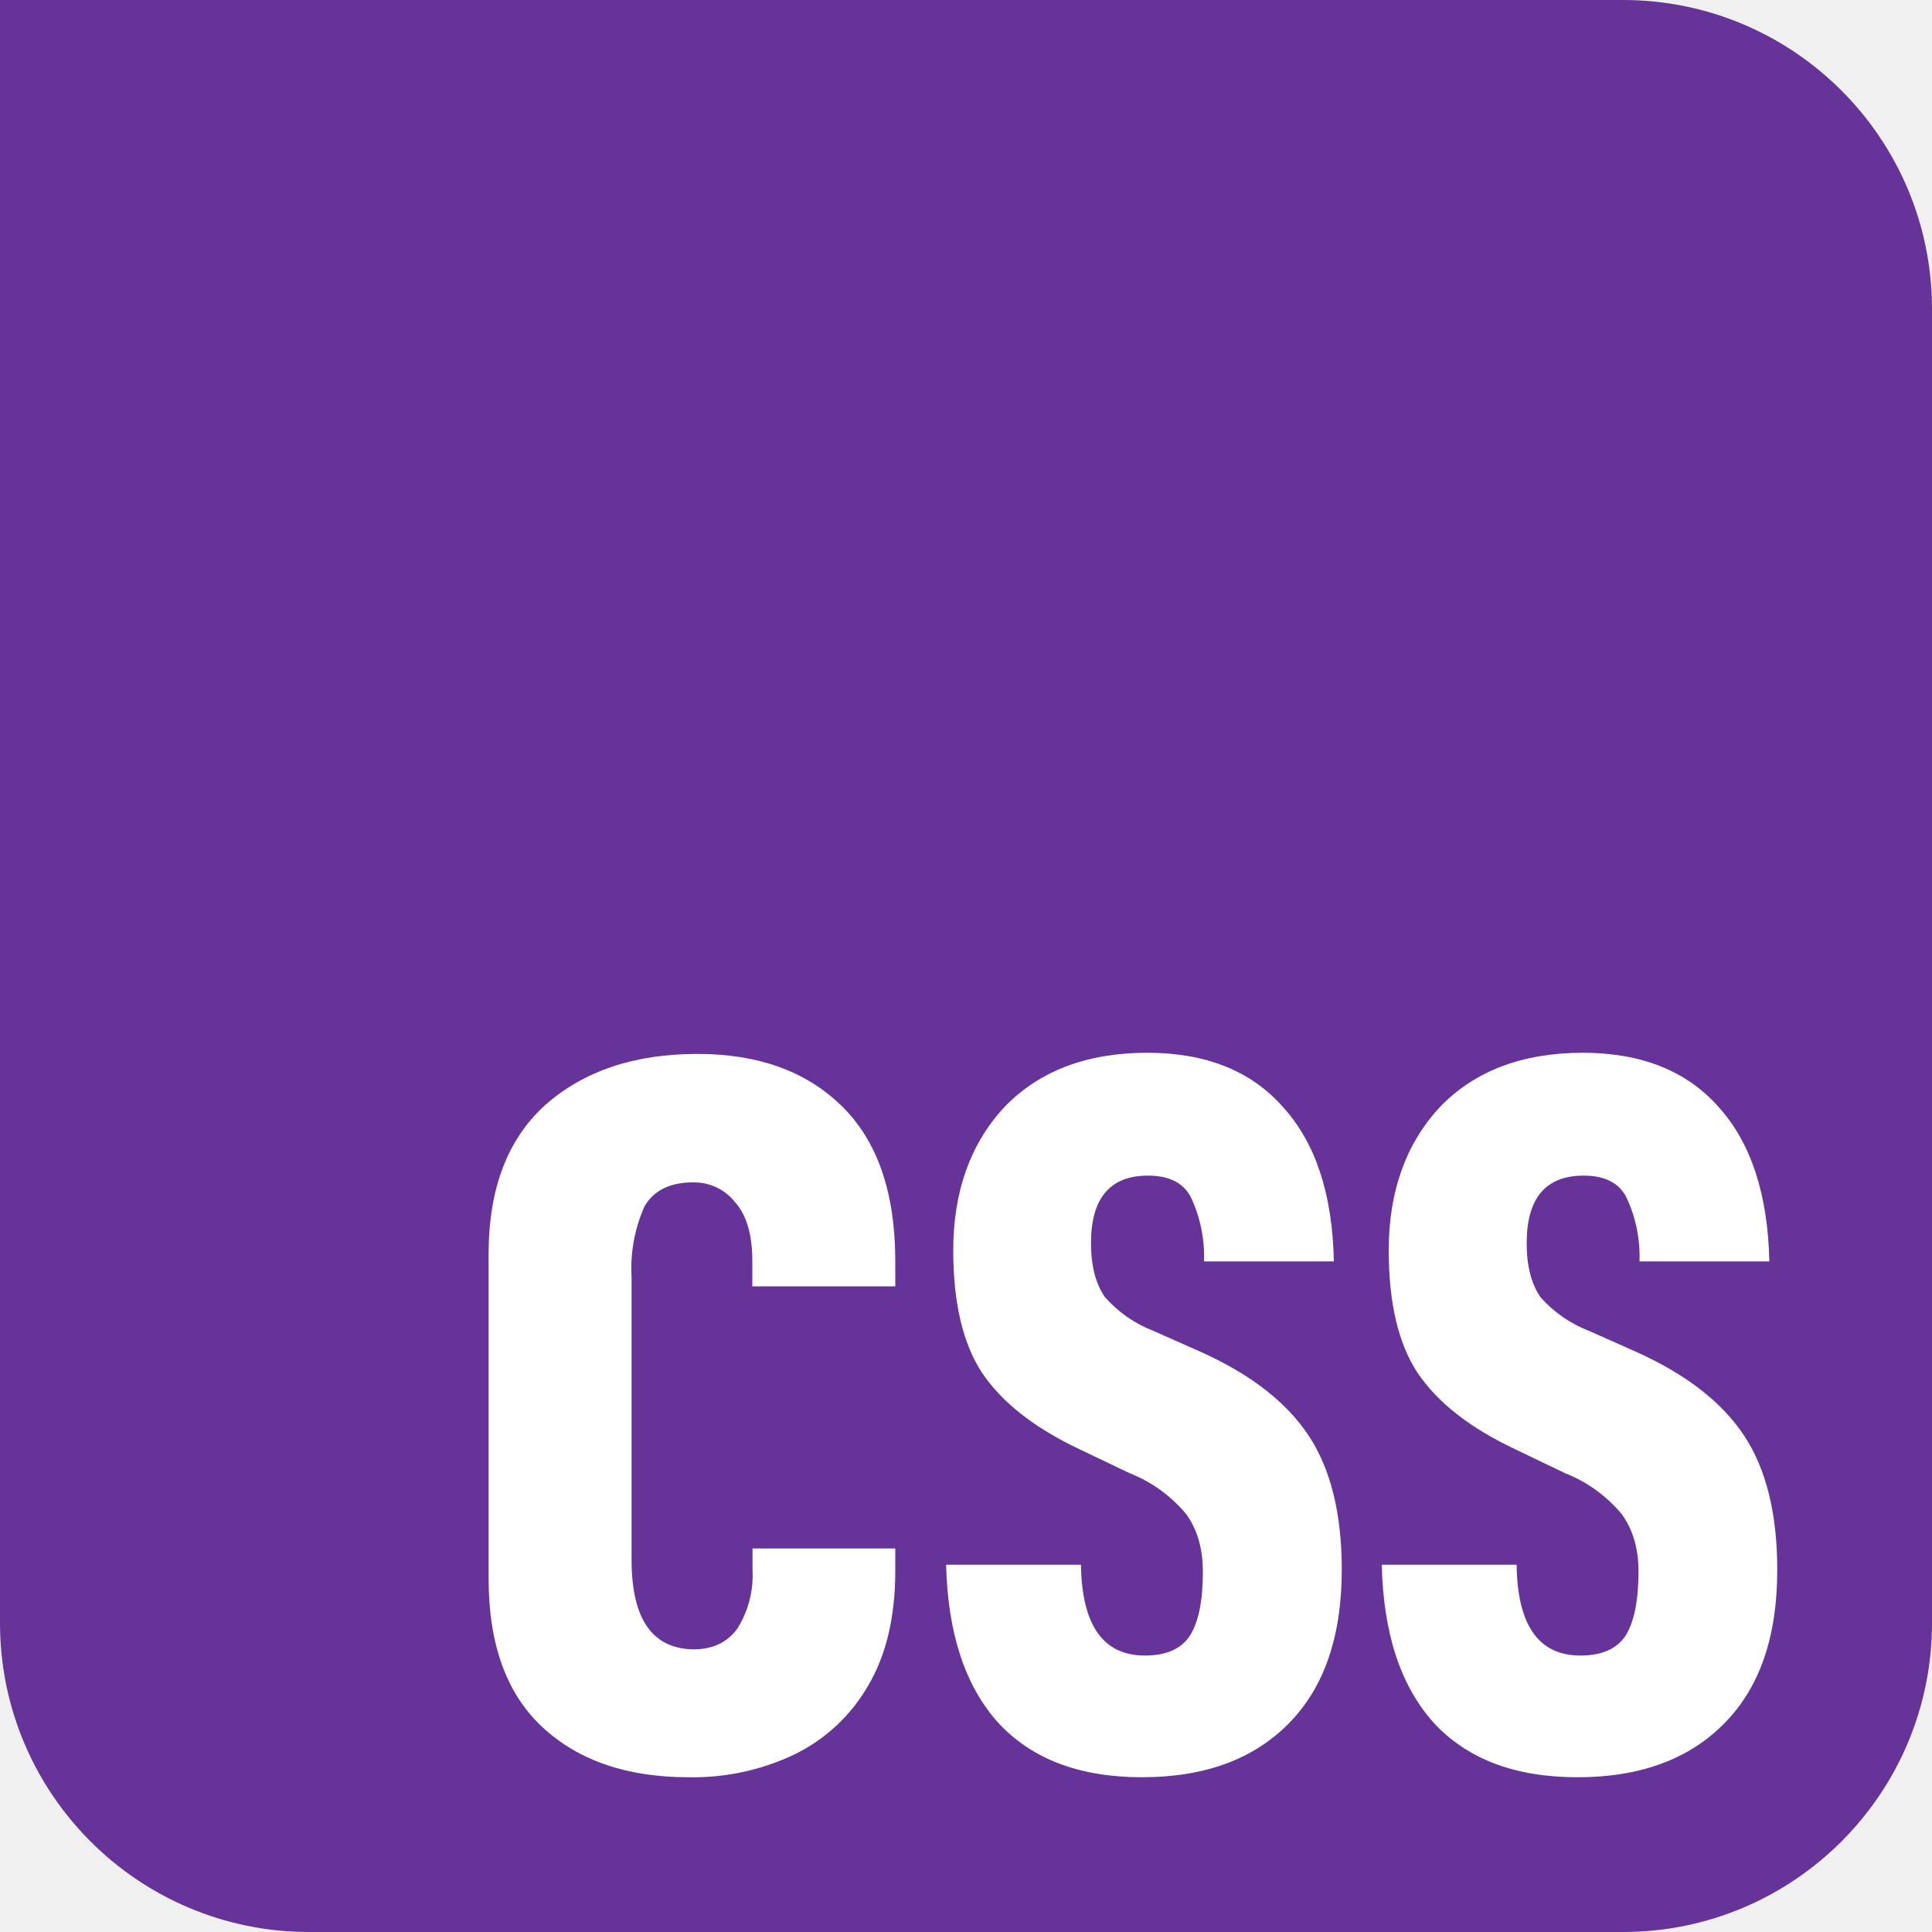
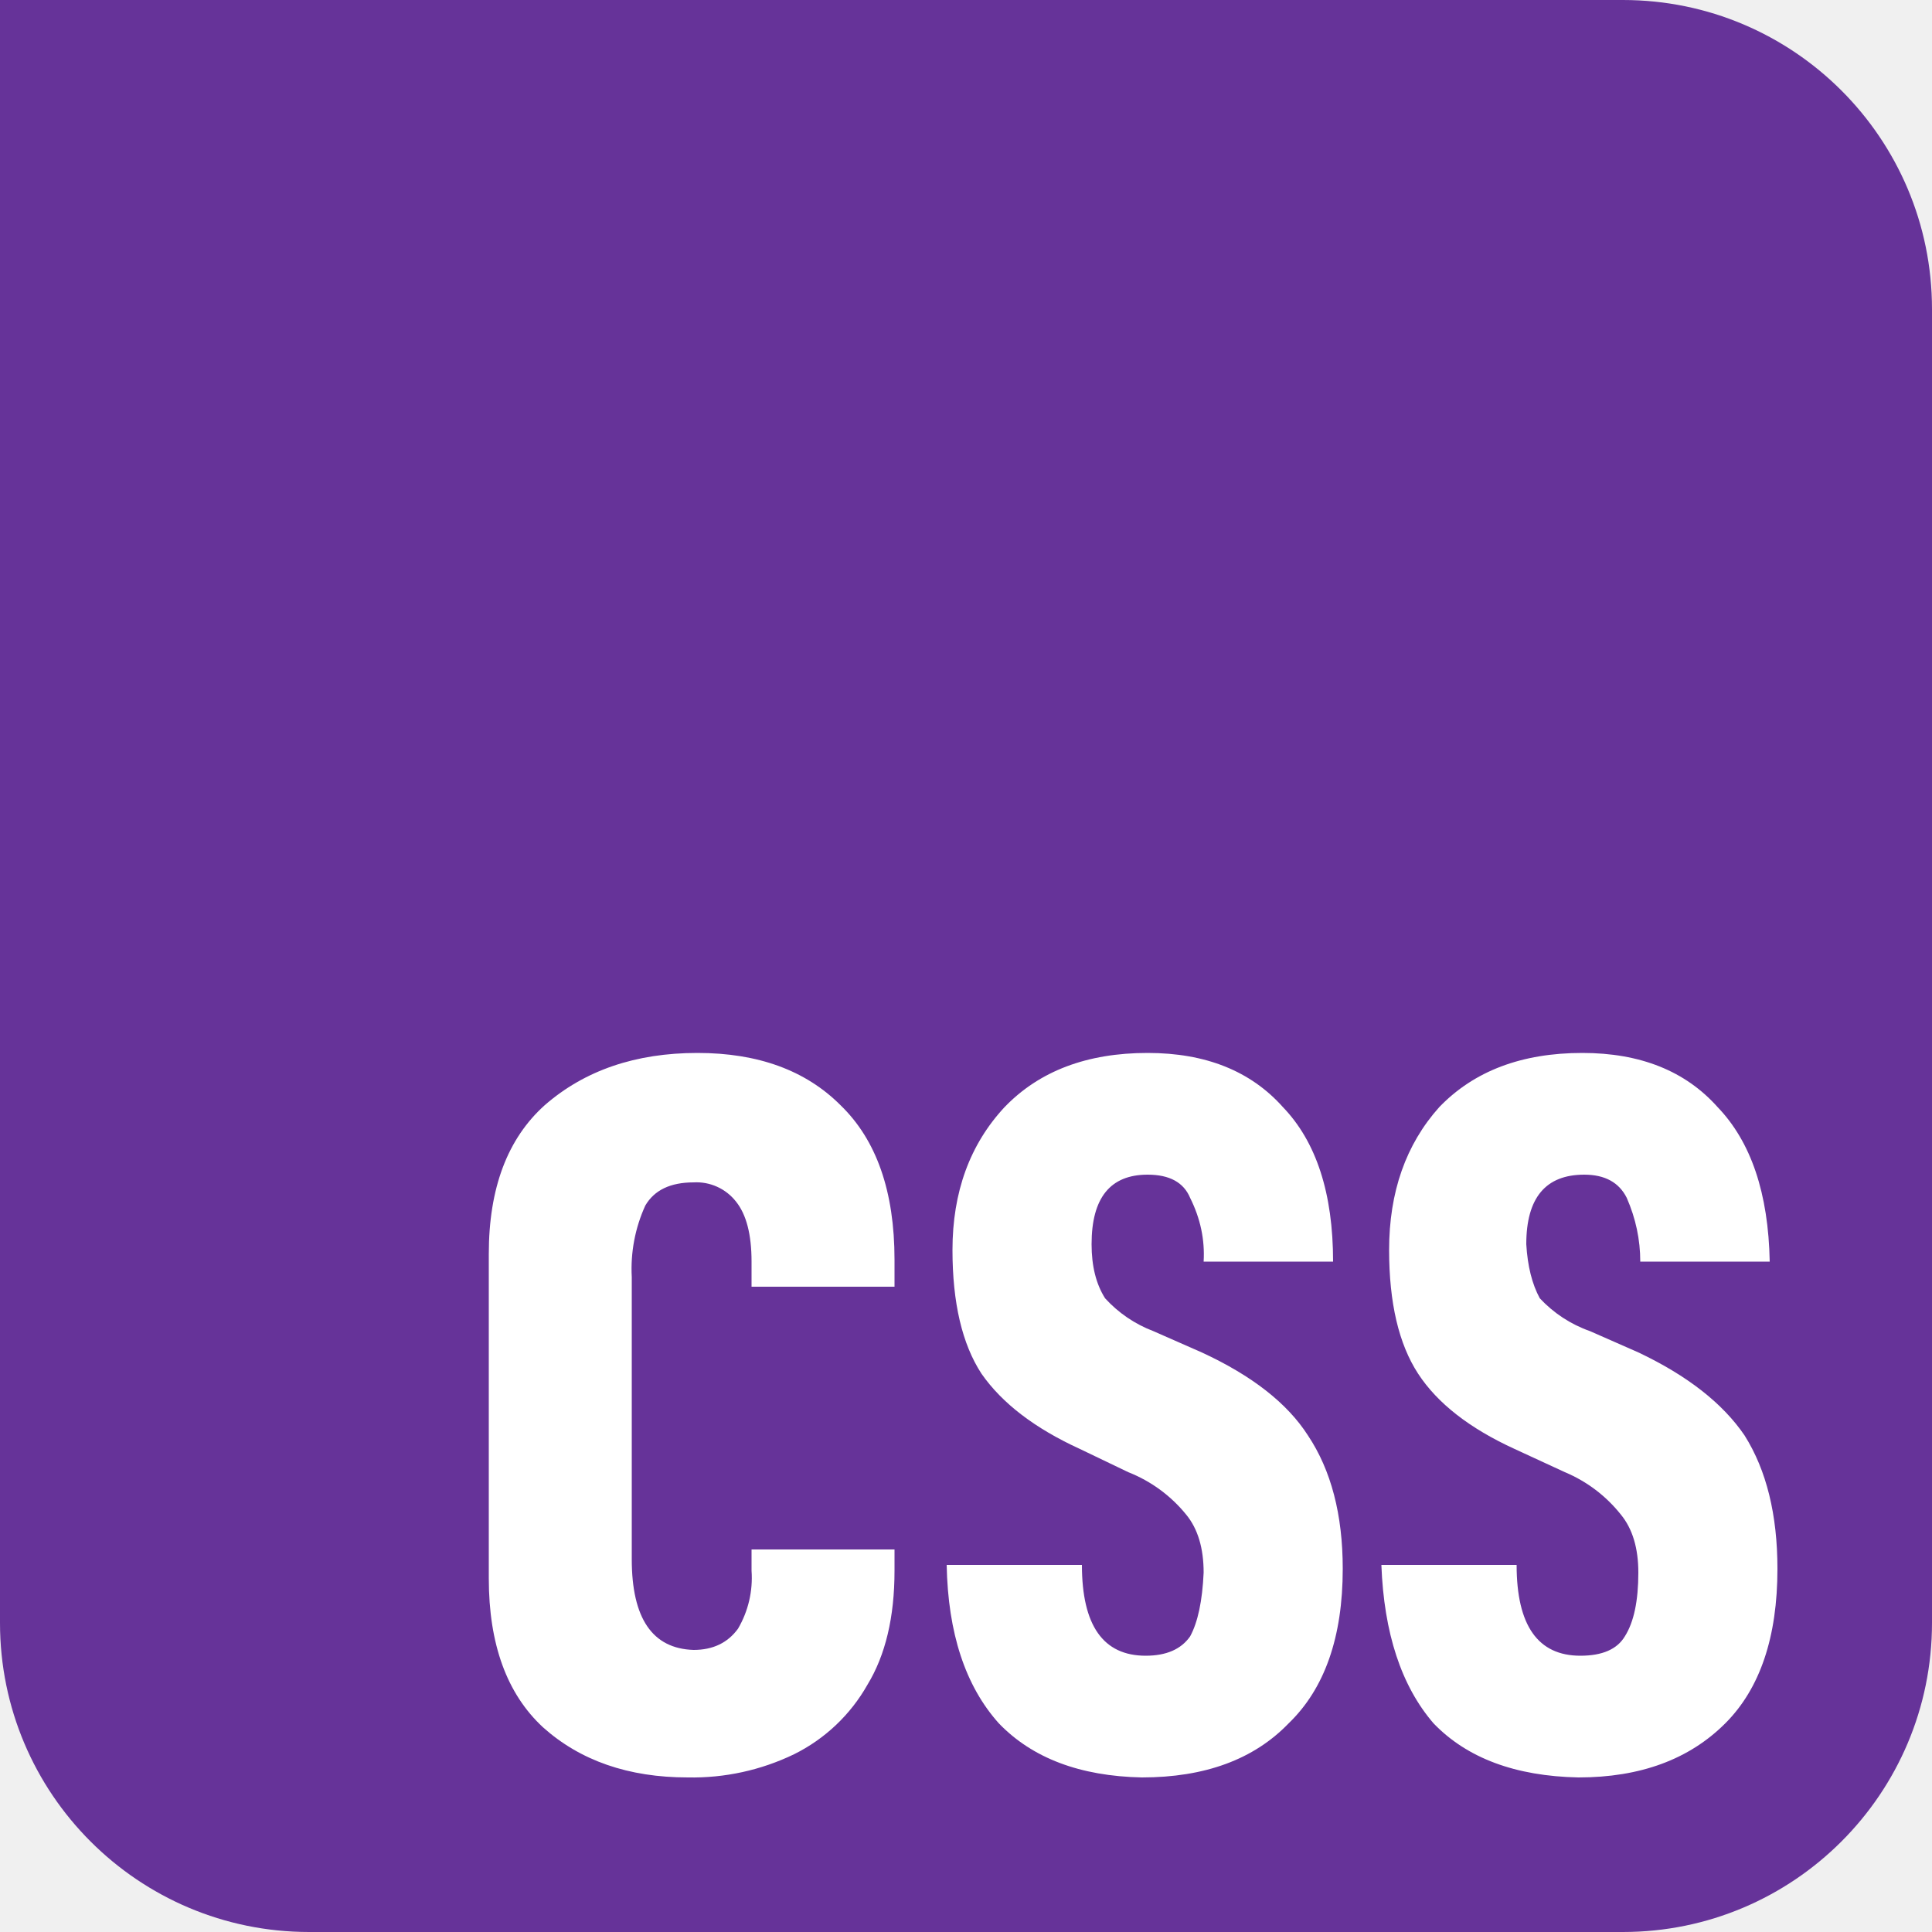
<svg xmlns="http://www.w3.org/2000/svg" viewBox="0 0 1000 1000">
  <path fill="#639" d="M0 0h840a160 160 0 0 1 160 160v680a160 160 0 0 1-160 160H160A160 160 0 0 1 0 840z" />
-   <path fill="#fff" d="M816.5 919.9q-48.5 0-74.5-28.3-25.6-28.5-26.8-81.7H785q.6 47 33 47 16.6 0 23.4-10.3 6.6-10.5 6.7-33 0-18.1-8.8-30a73 73 0 0 0-29.5-21.2L784 750q-34.7-16.4-50.2-39.3-15-22.7-15-63.5 0-45.5 26.3-74 27-28.2 74-28.3 45.5 0 70.3 27.9 25.3 27.9 26.4 80.1h-67.2a72 72 0 0 0-6.7-33q-5.7-11.4-22.2-11.4-29.5 0-29.5 35 0 17.6 7.2 28a65 65 0 0 0 25.4 17.5l24.7 11q38.4 17.4 55.4 43.3t17 69.1q.1 51.9-27.4 79.6-27.4 27.9-76 27.9m-225.4 0q-48.5 0-74.5-28.3-25.6-28.5-26.9-81.7h69.8q.7 47 33.1 47 16.6 0 23.3-10.3 6.7-10.5 6.7-33 0-18.1-8.7-30a73 73 0 0 0-29.5-21.2L558.5 750q-34.6-16.4-50.1-39.3-15-22.7-15-63.5 0-45.5 26.3-74 27-28.2 74-28.3 45.5 0 70.2 27.9 25.5 27.9 26.5 80.1h-67.2a72 72 0 0 0-6.7-33q-5.7-11.4-22.3-11.4-29.5 0-29.5 35 0 17.6 7.3 28a65 65 0 0 0 25.3 17.5l24.8 11q38.4 17.4 55.4 43.3t17 69.1q0 51.9-27.4 79.6-27.4 27.9-76 27.9m-234.7 0q-47.6 0-75.5-25.8-28-25.9-28-77V648.8q.1-50.7 29.6-77.1 29.9-26.2 78.5-26.2 47 0 74.5 26.8 27.8 27 27.9 80.1v13.4h-74v-13q0-20.5-8.8-30.4A27 27 0 0 0 359 612q-18.1-.1-25.4 12.4a79 79 0 0 0-6.7 36.7v146.2q0 45.9 32 46.4 15 0 22.8-10.8a52 52 0 0 0 7.8-30.5v-10.9h73.9V813q0 35.7-14 59.4a89 89 0 0 1-38.2 35.7 122 122 0 0 1-54.8 11.8" />
+   <path fill="#fff" d="M817 920q-49-1-75-28-25-29-27-82h70q0 47 33 47 17 0 23-10 7-11 7-33 0-19-9-30a73 73 0 0 0-29-22l-26-12q-35-16-50-39t-15-64q0-45 26-74 27-28 74-28 45 0 70 28 26 27 27 80h-67q0-17-7-33-6-12-22-12-30 0-30 36 1 17 7 28a65 65 0 0 0 26 17l25 11q38 18 55 43 17 27 17 69 0 53-27 80-28 28-76 28m-226 0q-48-1-74-28-26-29-27-82h70q0 47 33 47 16 0 23-10 6-11 7-33 0-19-9-30a73 73 0 0 0-30-22l-25-12q-35-16-51-39-15-23-15-64 0-45 27-74 27-28 74-28 45 0 70 28 26 27 26 80h-67q1-17-7-33-5-12-22-12-29 0-29 36 0 17 7 28a65 65 0 0 0 25 17l25 11q39 18 55 43 18 27 18 69 0 53-28 80-27 28-76 28m-235 0q-46 0-75-26-28-26-28-77V649q0-51 29-77 31-27 79-27 47 0 74 27 28 27 28 80v14h-74v-13q0-21-8-31a26 26 0 0 0-22-10q-18 0-25 12a79 79 0 0 0-7 37v146q0 46 32 47 15 0 23-11a52 52 0 0 0 7-30v-11h74v11q0 36-14 59a89 89 0 0 1-38 36 121 121 0 0 1-55 12" />
</svg>
